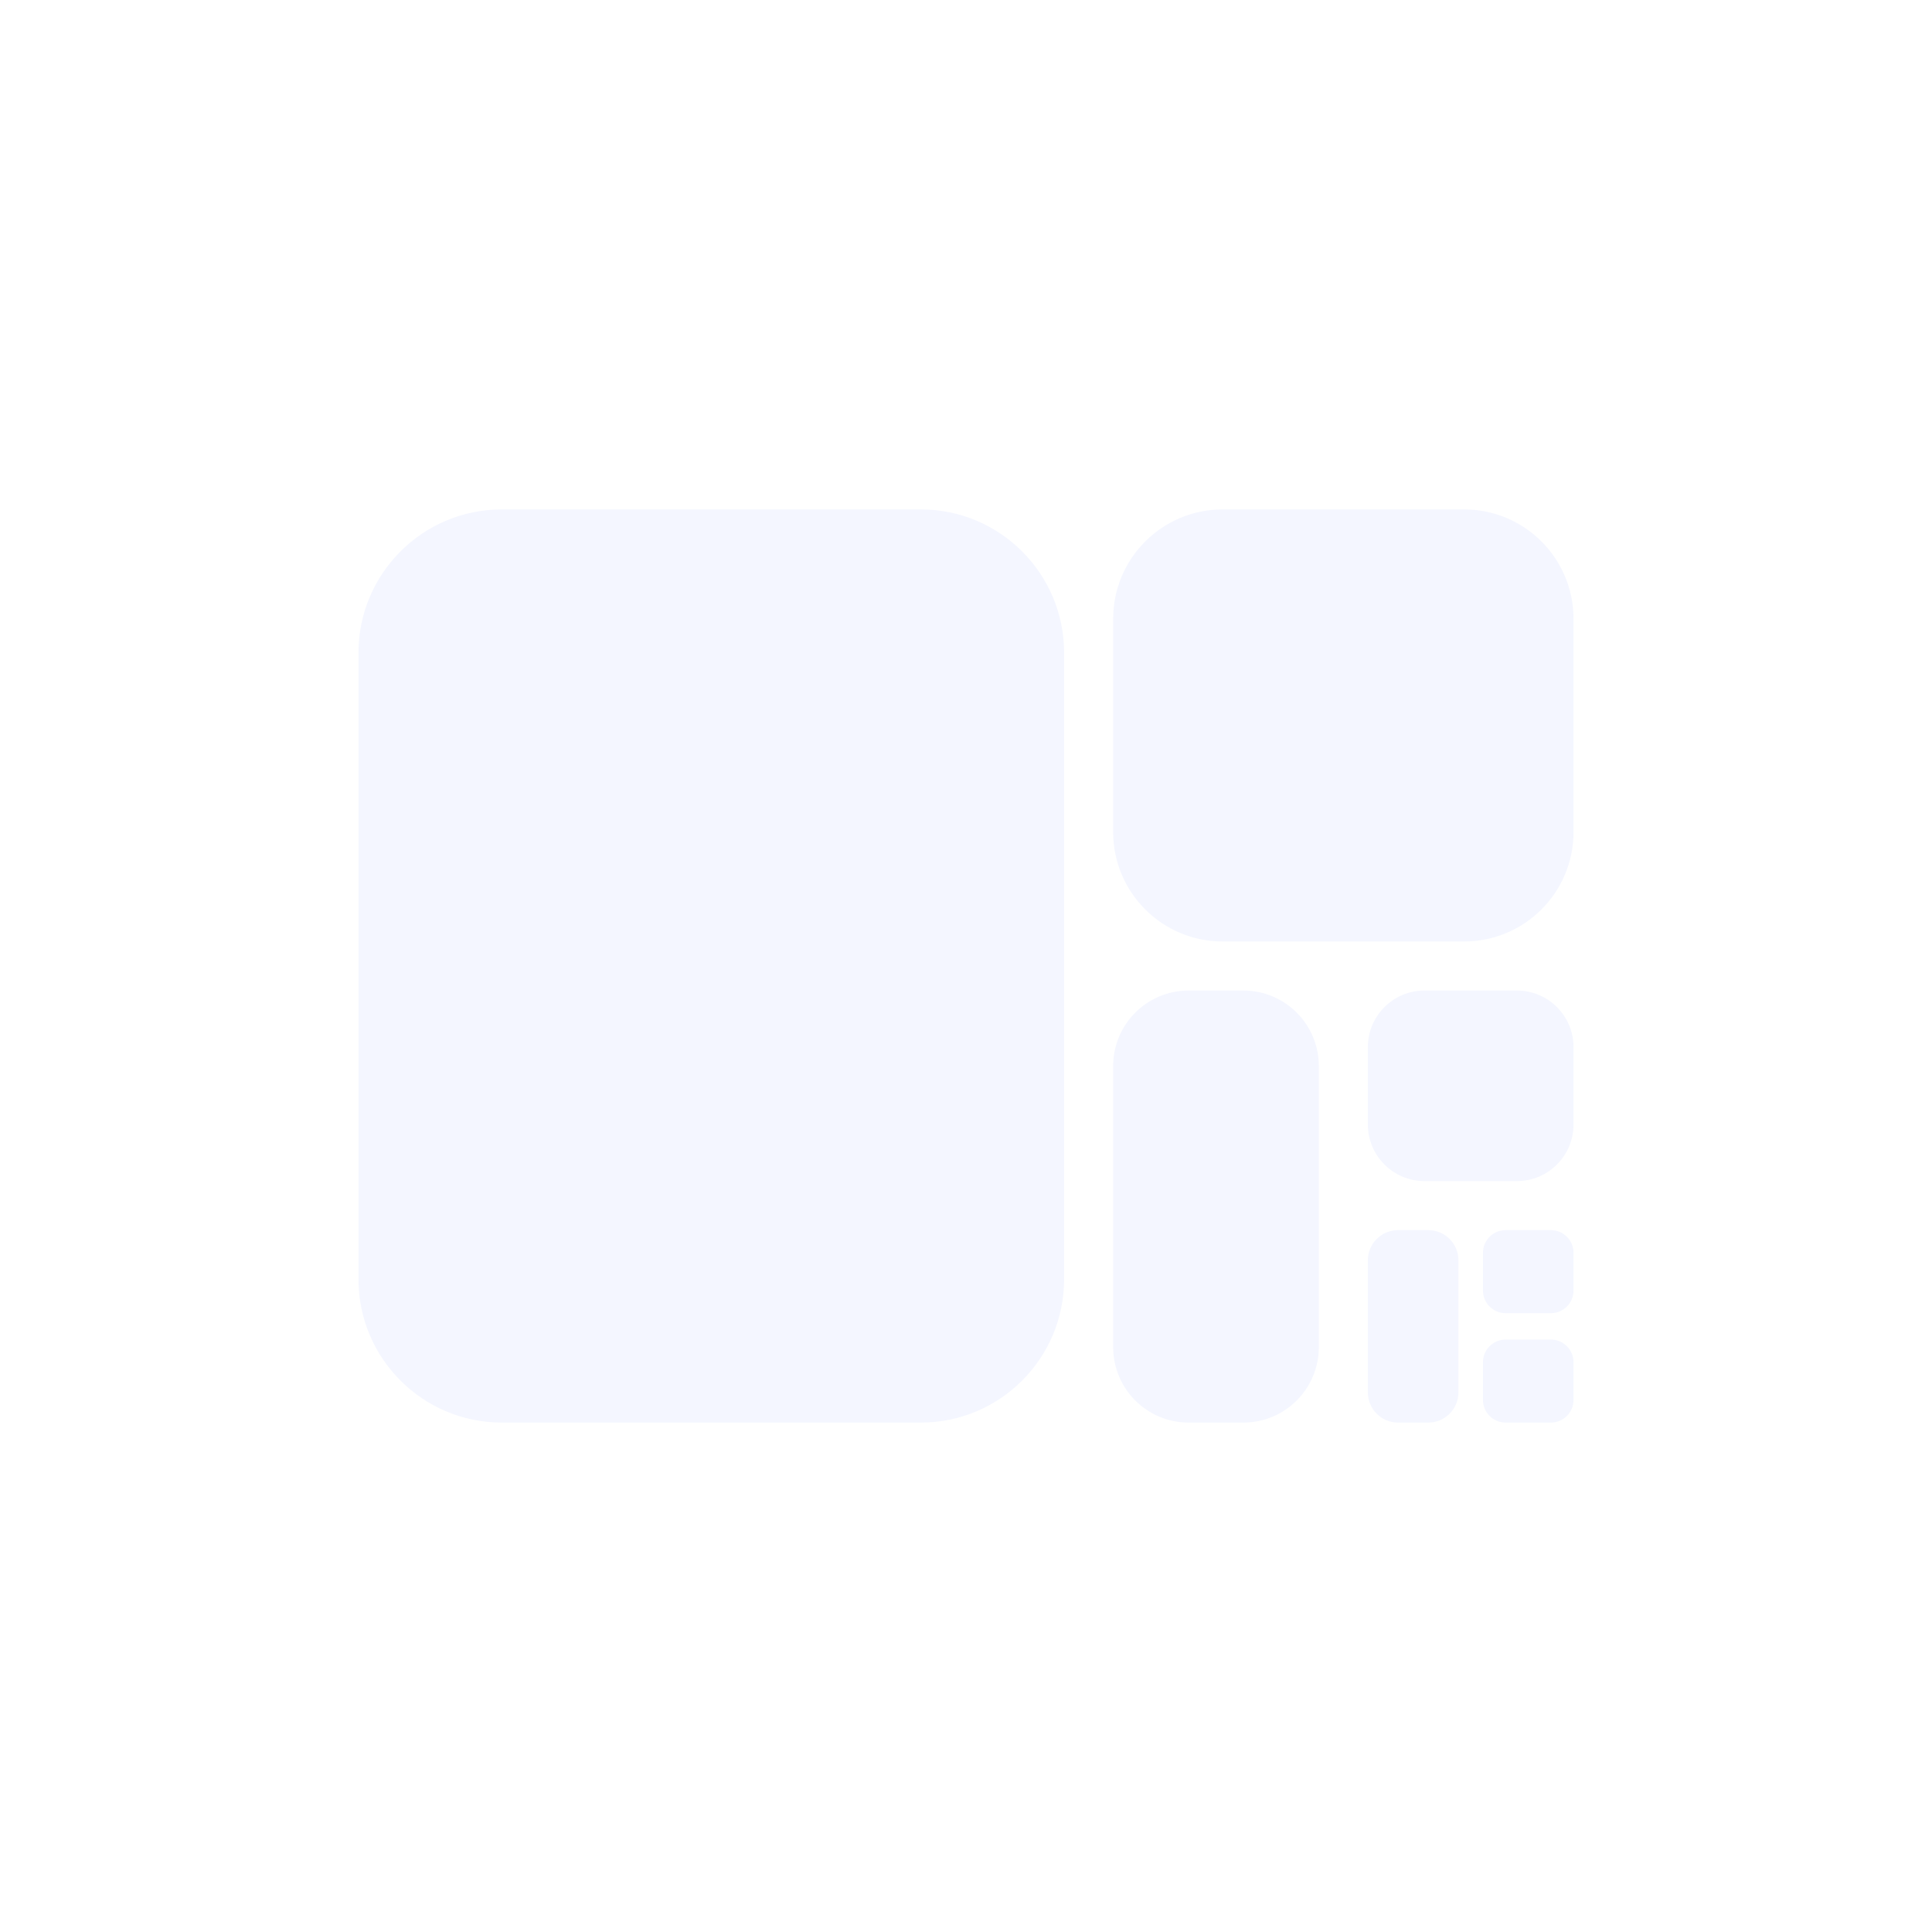
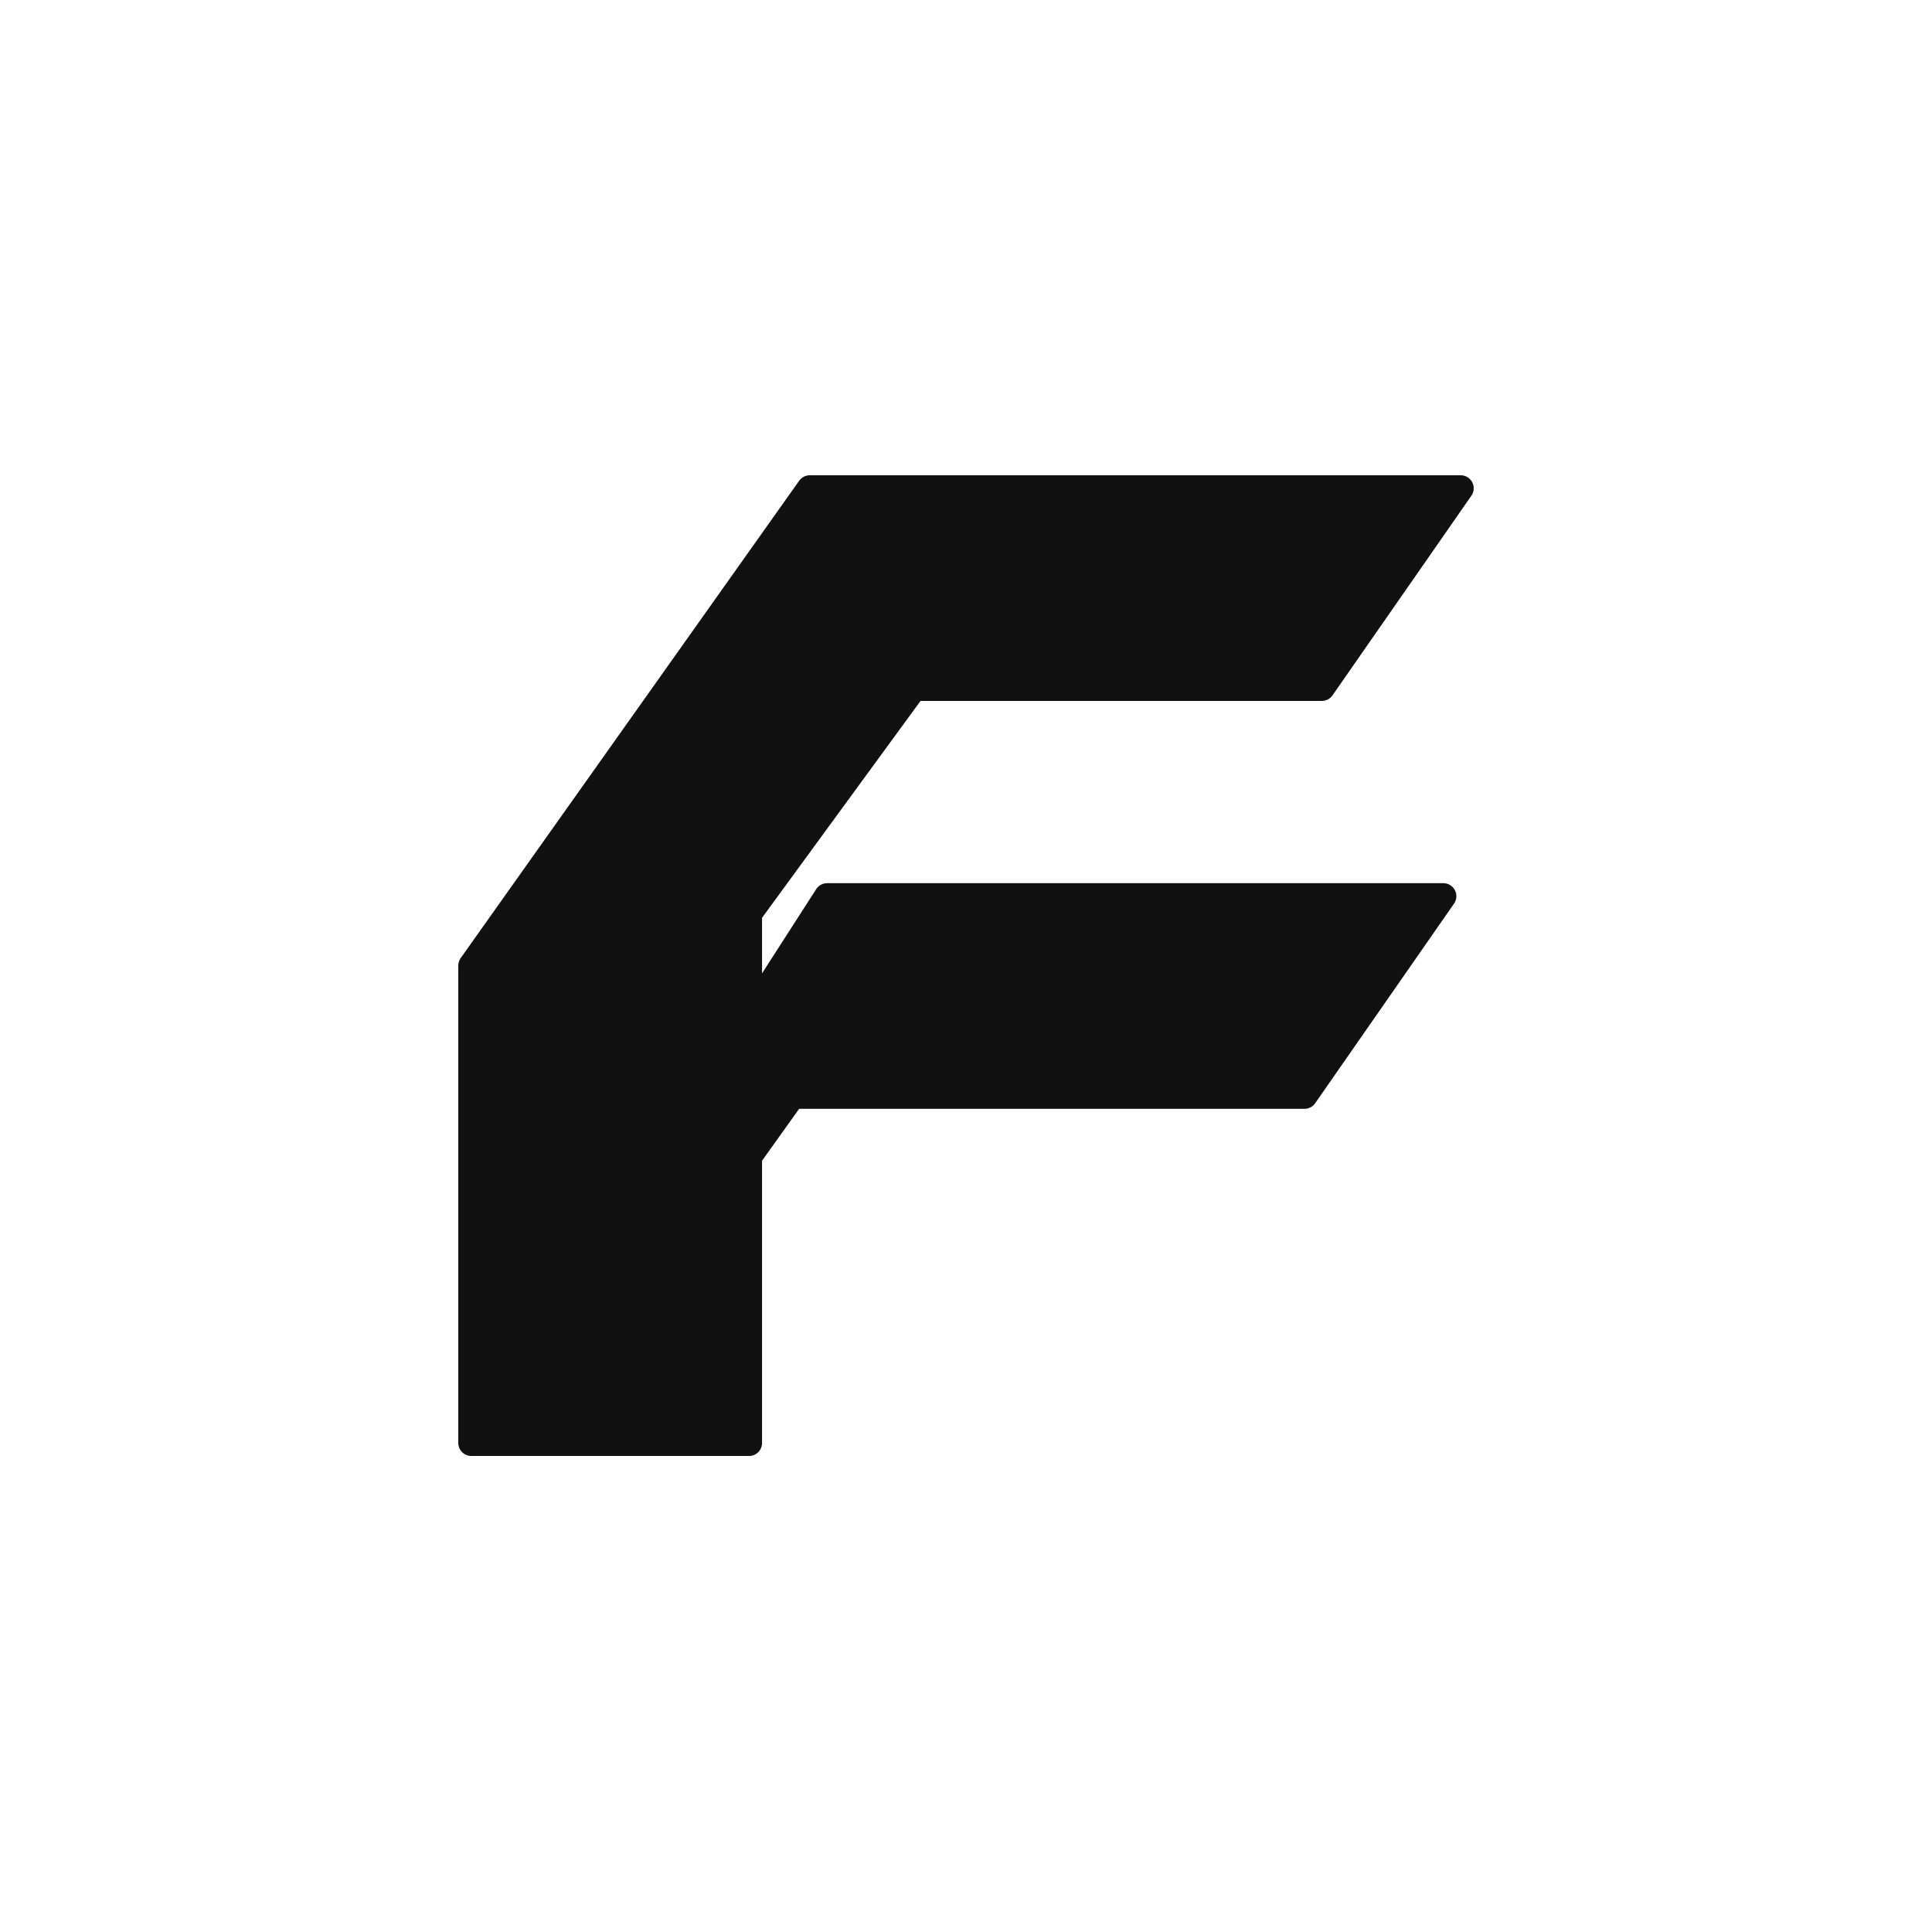
<svg xmlns="http://www.w3.org/2000/svg" width="1024" height="1024" viewBox="0 0 1024 1024">
-   <g fill="#f4f6ff">
-     <rect x="190" y="270" width="374" height="484" rx="76" />
-     <rect x="590" y="270" width="244" height="229" rx="58" />
-     <rect x="590" y="525" width="109" height="229" rx="40" />
-     <rect x="725" y="525" width="109" height="101" rx="30" />
-     <rect x="725" y="652" width="48" height="102" rx="16" />
-     <rect x="786" y="652" width="48" height="44" rx="12" />
-     <rect x="786" y="710" width="48" height="44" rx="12" />
+   <g transform="translate(236 245) scale(4.6)" fill="#111111" stroke="#111111" stroke-width="3" stroke-linejoin="round">
+     <path d="M3 113 V58 L42 3 H117 L101 26 H54 L35 52 V113 Z" />
+     <path d="M44 50 H115 L99 73 H40 L35 80 V64 Z" />
  </g>
</svg>
